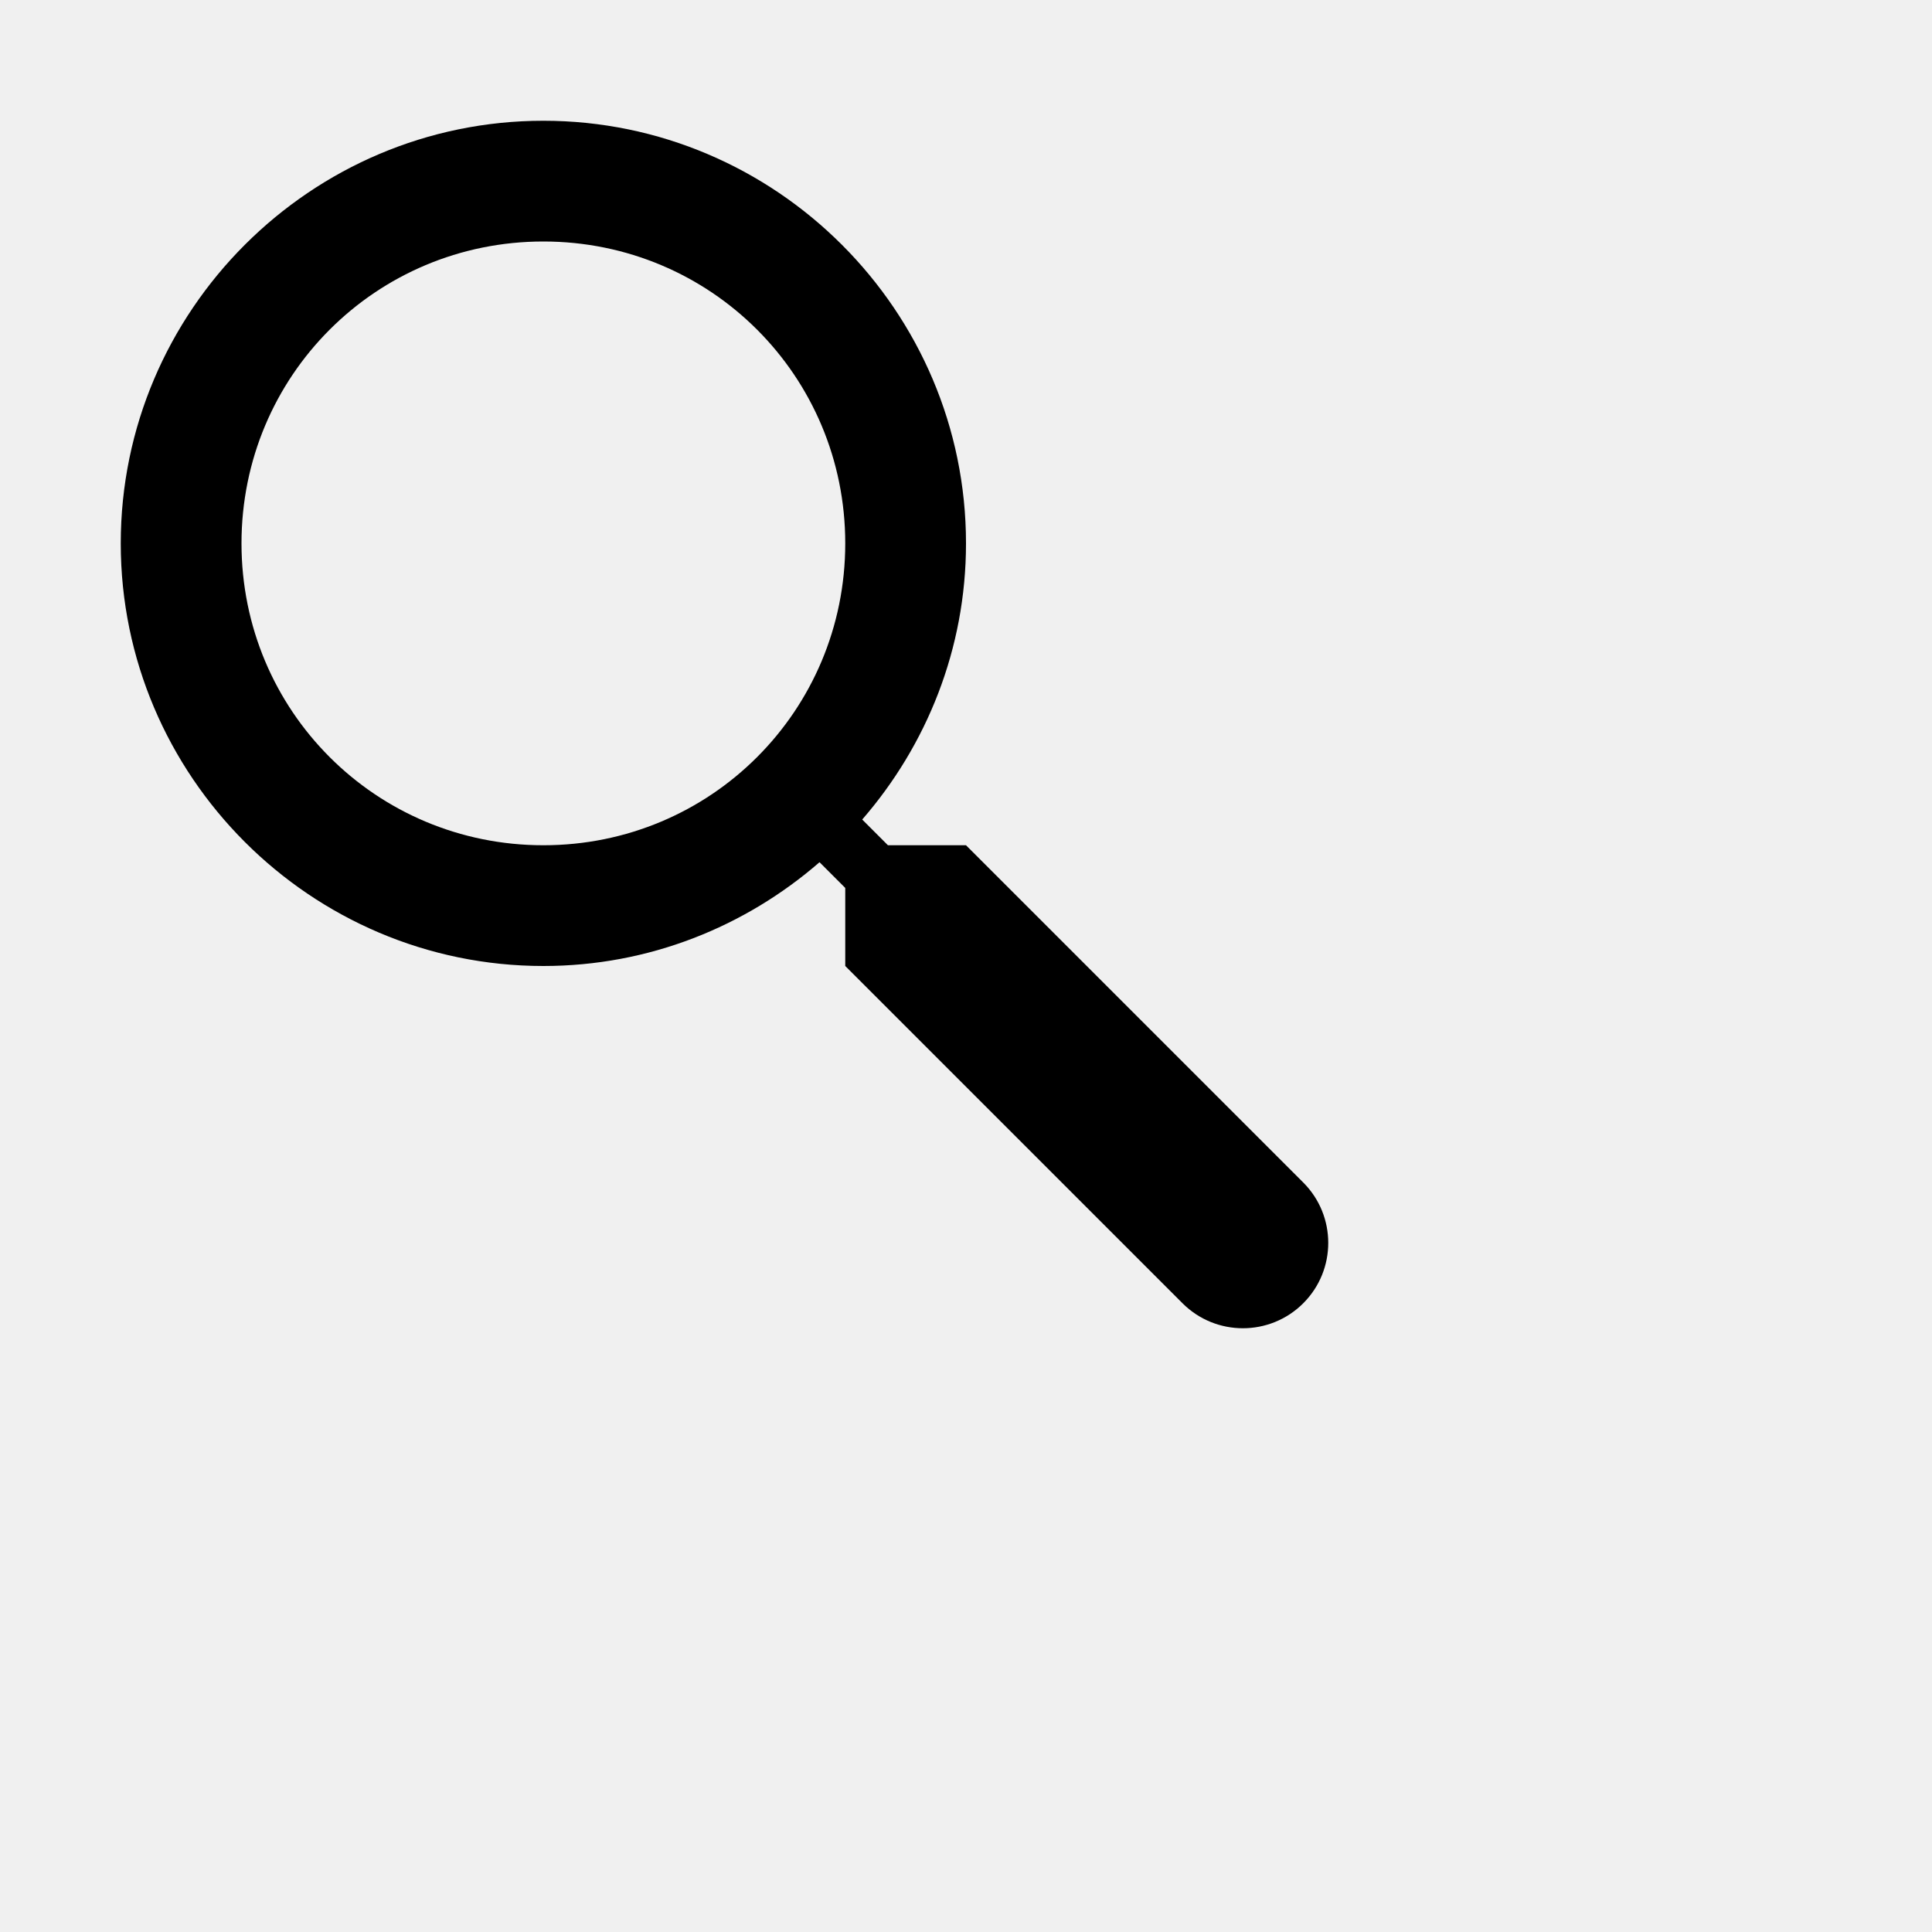
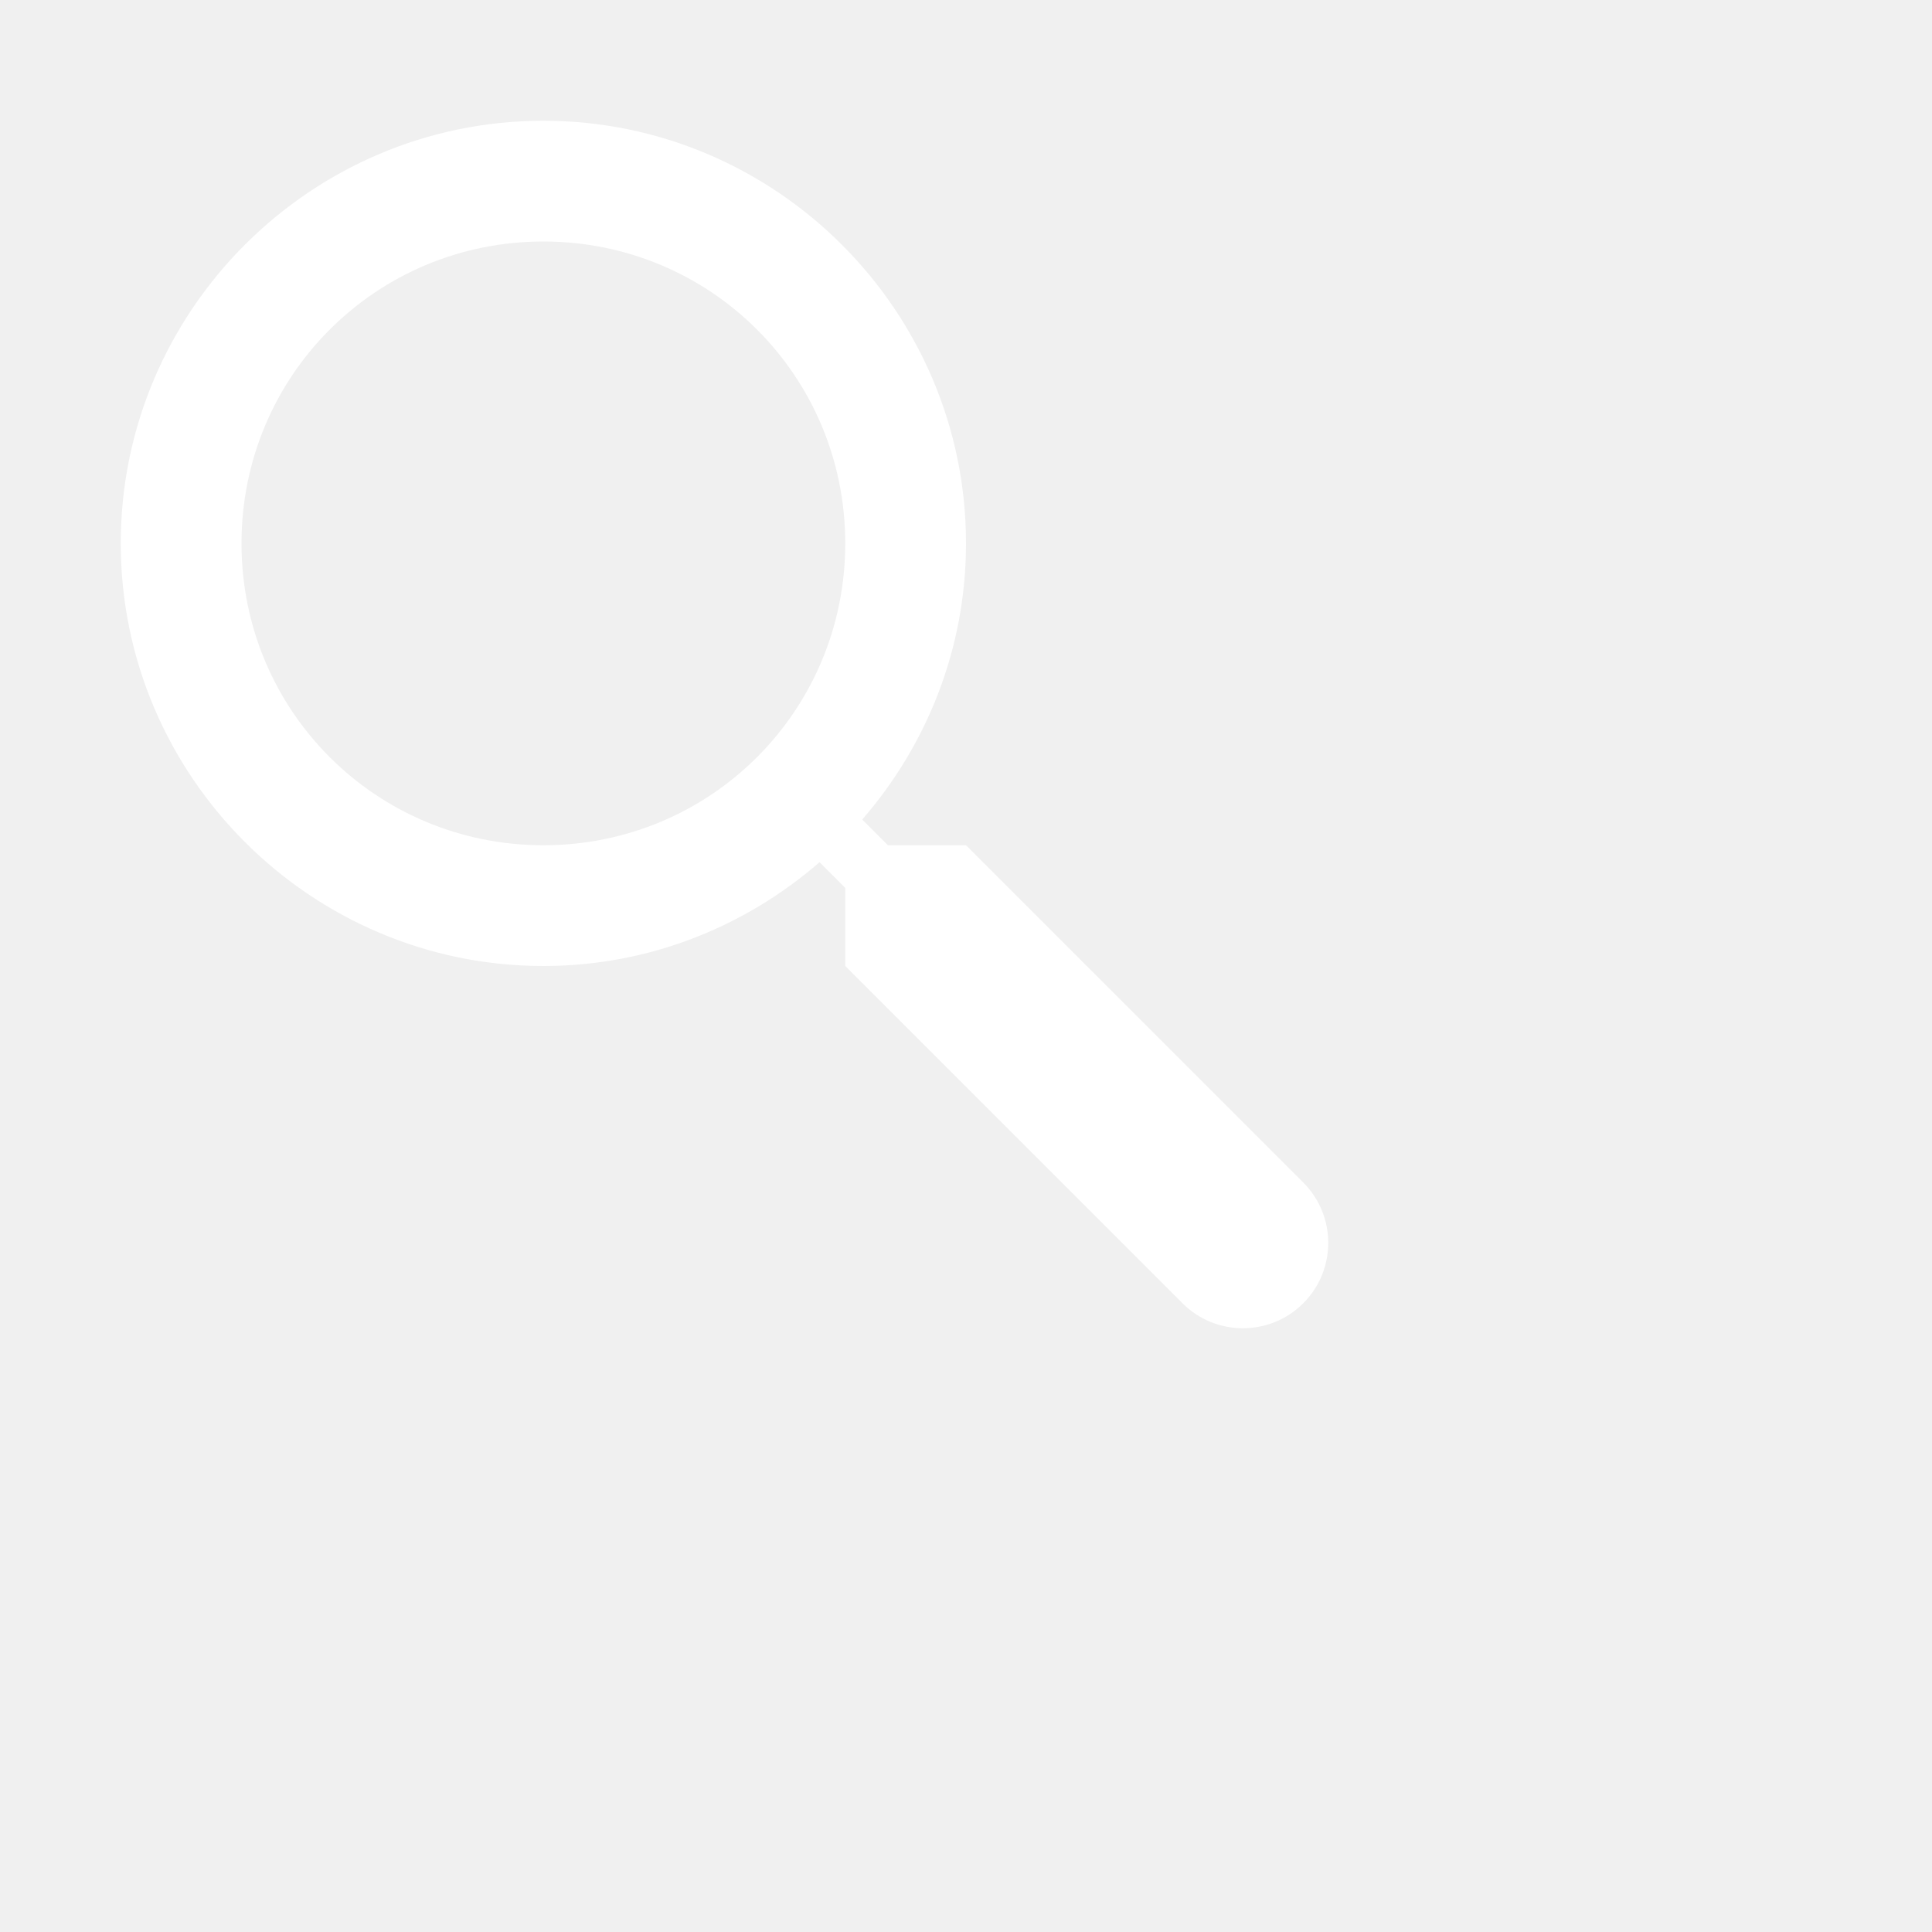
- <svg xmlns="http://www.w3.org/2000/svg" fill="#000" viewBox="0 0 32 32">
+ <svg xmlns="http://www.w3.org/2000/svg" fill="#fff" viewBox="0 0 32 32">
  <path d="M 9 2 C 5.146 2 2 5.146 2 9 C 2 12.854 5.146 16 9 16 C 10.748 16 12.345 15.348 13.574 14.281 L 14 14.707 L 14 16 L 19.586 21.586 C 20.138 22.138 21.034 22.138 21.586 21.586 C 22.138 21.034 22.138 20.138 21.586 19.586 L 16 14 L 14.707 14 L 14.281 13.574 C 15.348 12.345 16 10.748 16 9 C 16 5.146 12.854 2 9 2 z M 9 4 C 11.773 4 14 6.227 14 9 C 14 11.773 11.773 14 9 14 C 6.227 14 4 11.773 4 9 C 4 6.227 6.227 4 9 4 z" />
</svg>
